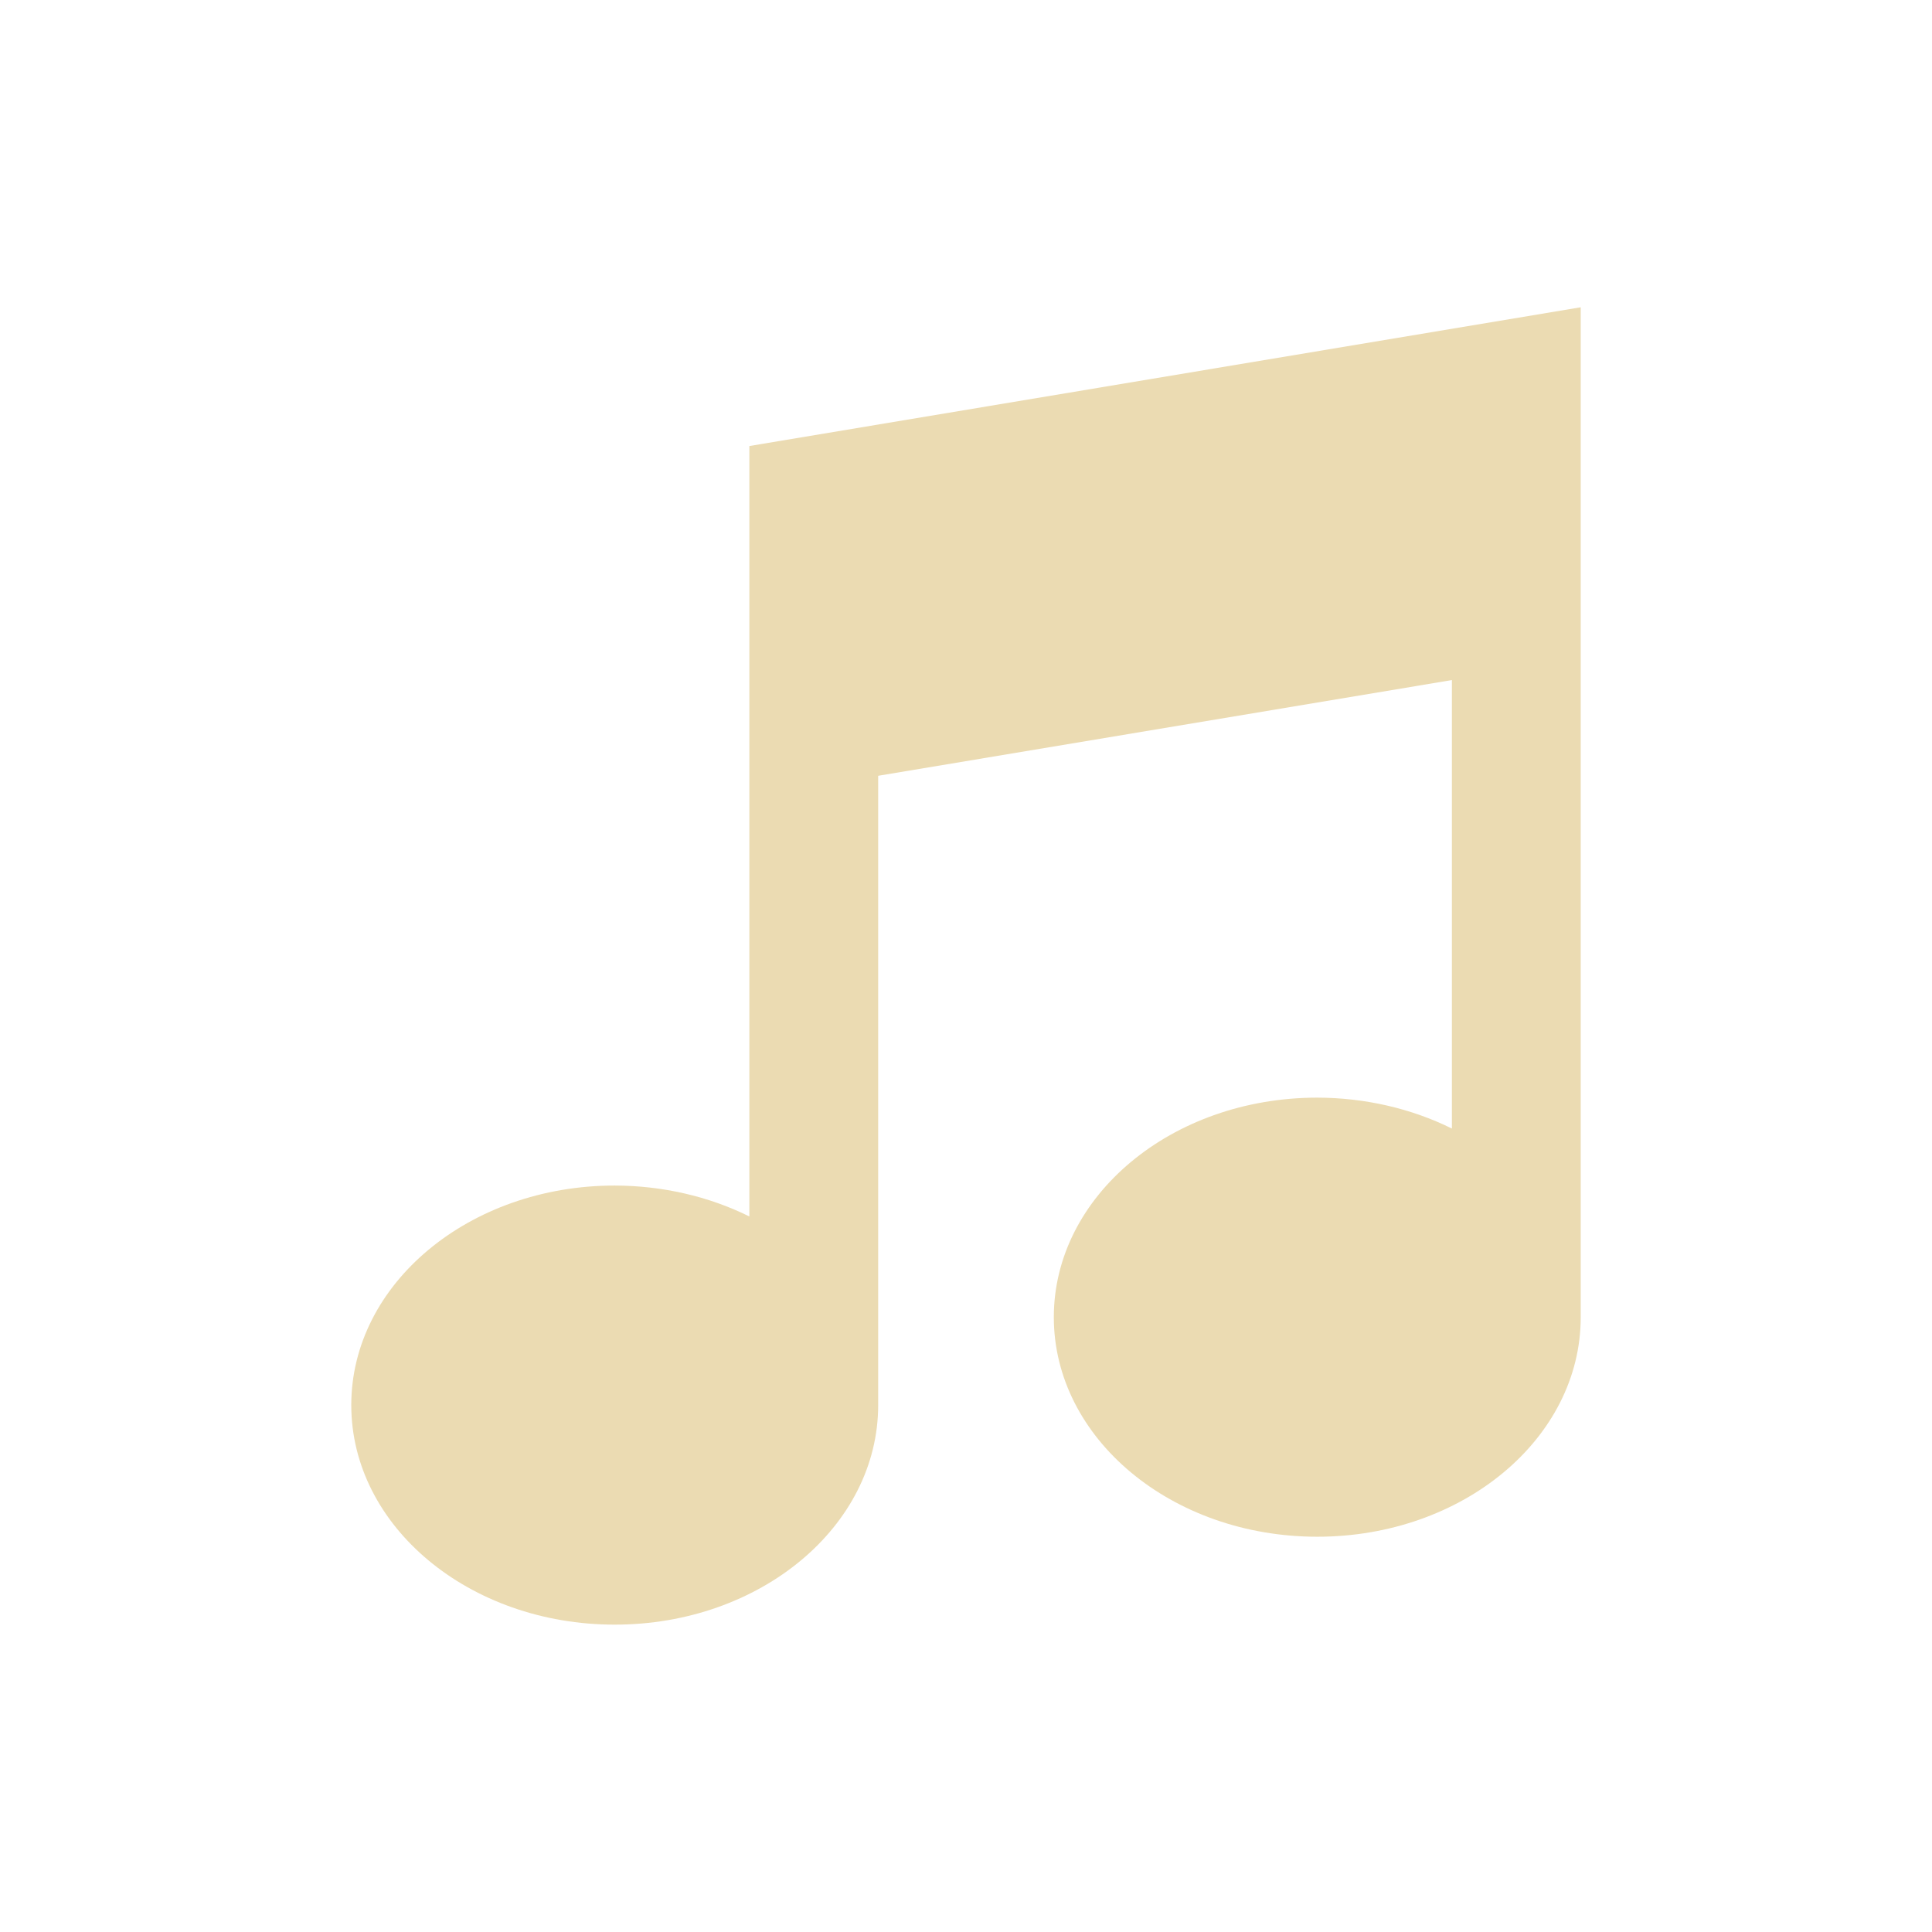
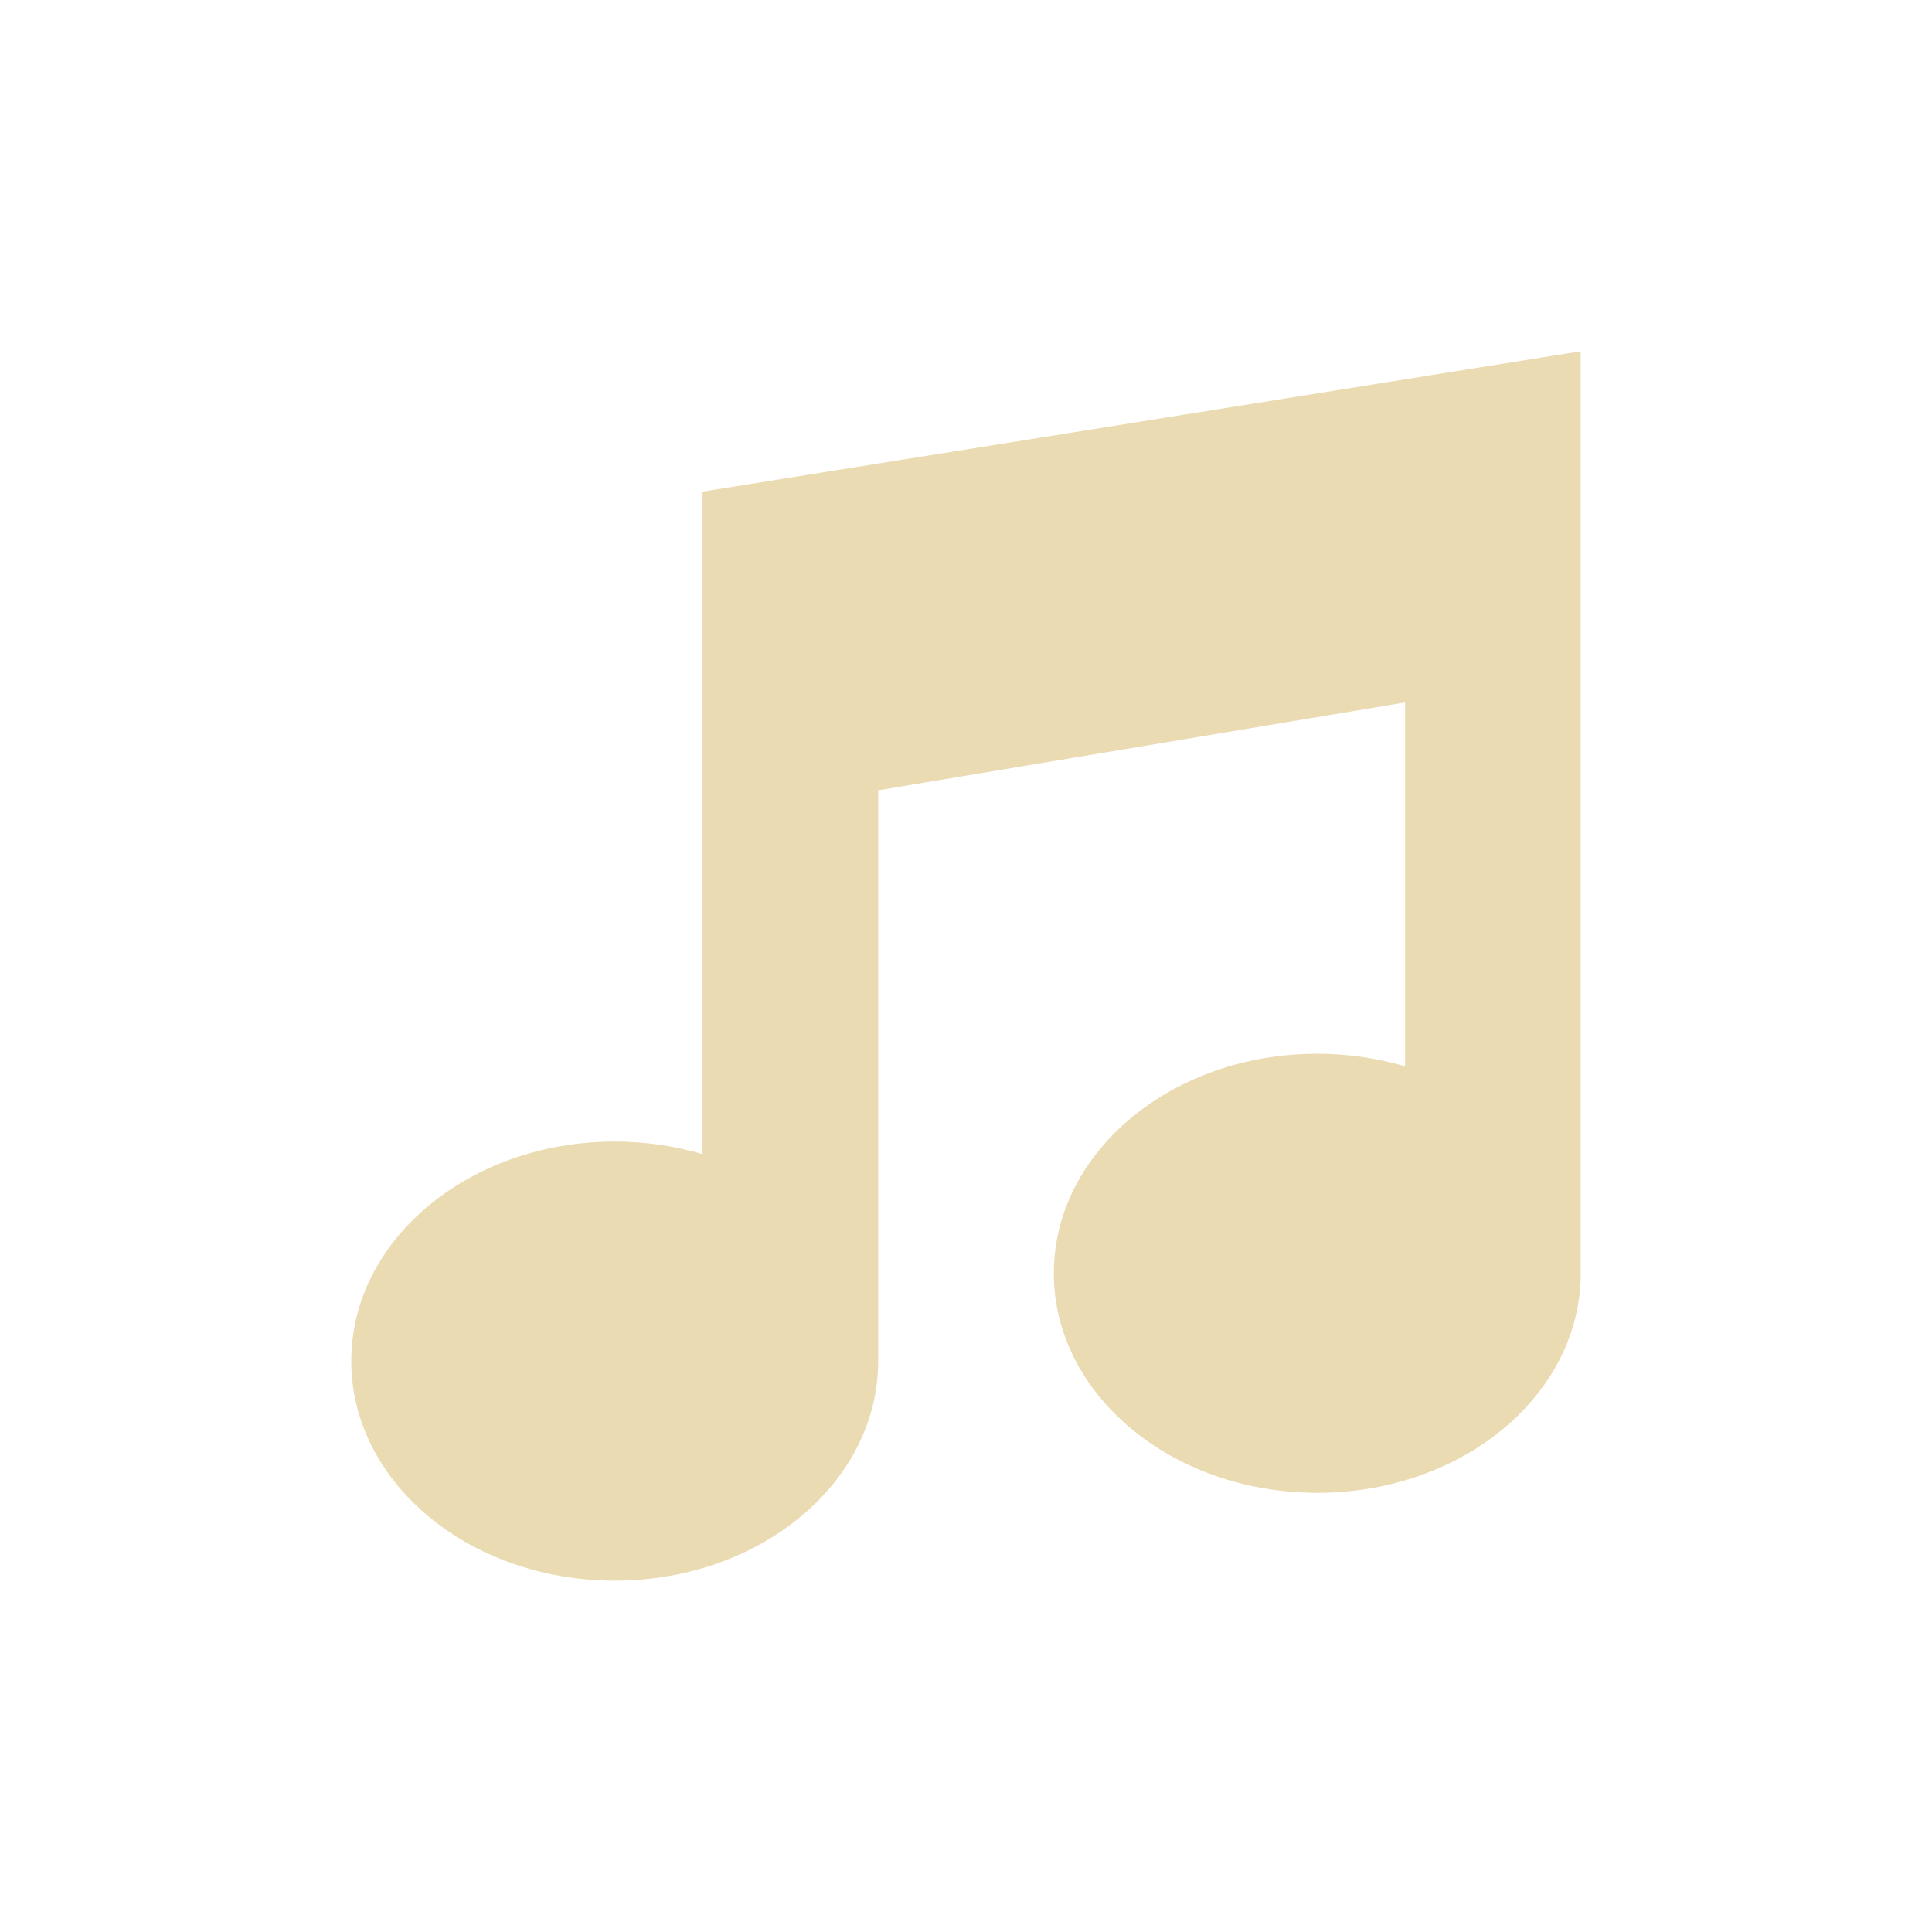
<svg xmlns="http://www.w3.org/2000/svg" width="22" height="22" version="1.1" viewBox="0 0 22 22">
  <defs>
    <style id="current-color-scheme" type="text/css">.ColorScheme-Text { color:#ebdbb2; } .ColorScheme-Highlight { color:#458588; }</style>
  </defs>
-   <path class="ColorScheme-Text" d="m8.533 5.079v8.773c-0.464-0.23-0.994-0.351-1.533-0.352-1.657 0-3 1.119-3 2.5s1.343 2.5 3 2.5 3-1.119 3-2.5v-7.166l6.533-1.09v5.107c-0.464-0.23-0.994-0.351-1.533-0.352-1.657 0-3 1.119-3 2.5s1.343 2.5 3 2.5 3-1.119 3-2.5v-11.5z" fill="currentColor" />
+   <path class="ColorScheme-Text" d="m18 4-10 1.598v7.544c-0.321-0.094-0.659-0.143-1-0.143-1.657 0-3 1.119-3 2.5s1.343 2.5 3 2.5 3-1.119 3-2.5v-6.5l6-1v4.143c-0.321-0.094-0.659-0.143-1-0.143-1.657 0-3 1.119-3 2.5s1.343 2.5 3 2.5 3-1.119 3-2.5z" fill="currentColor" />
</svg>
